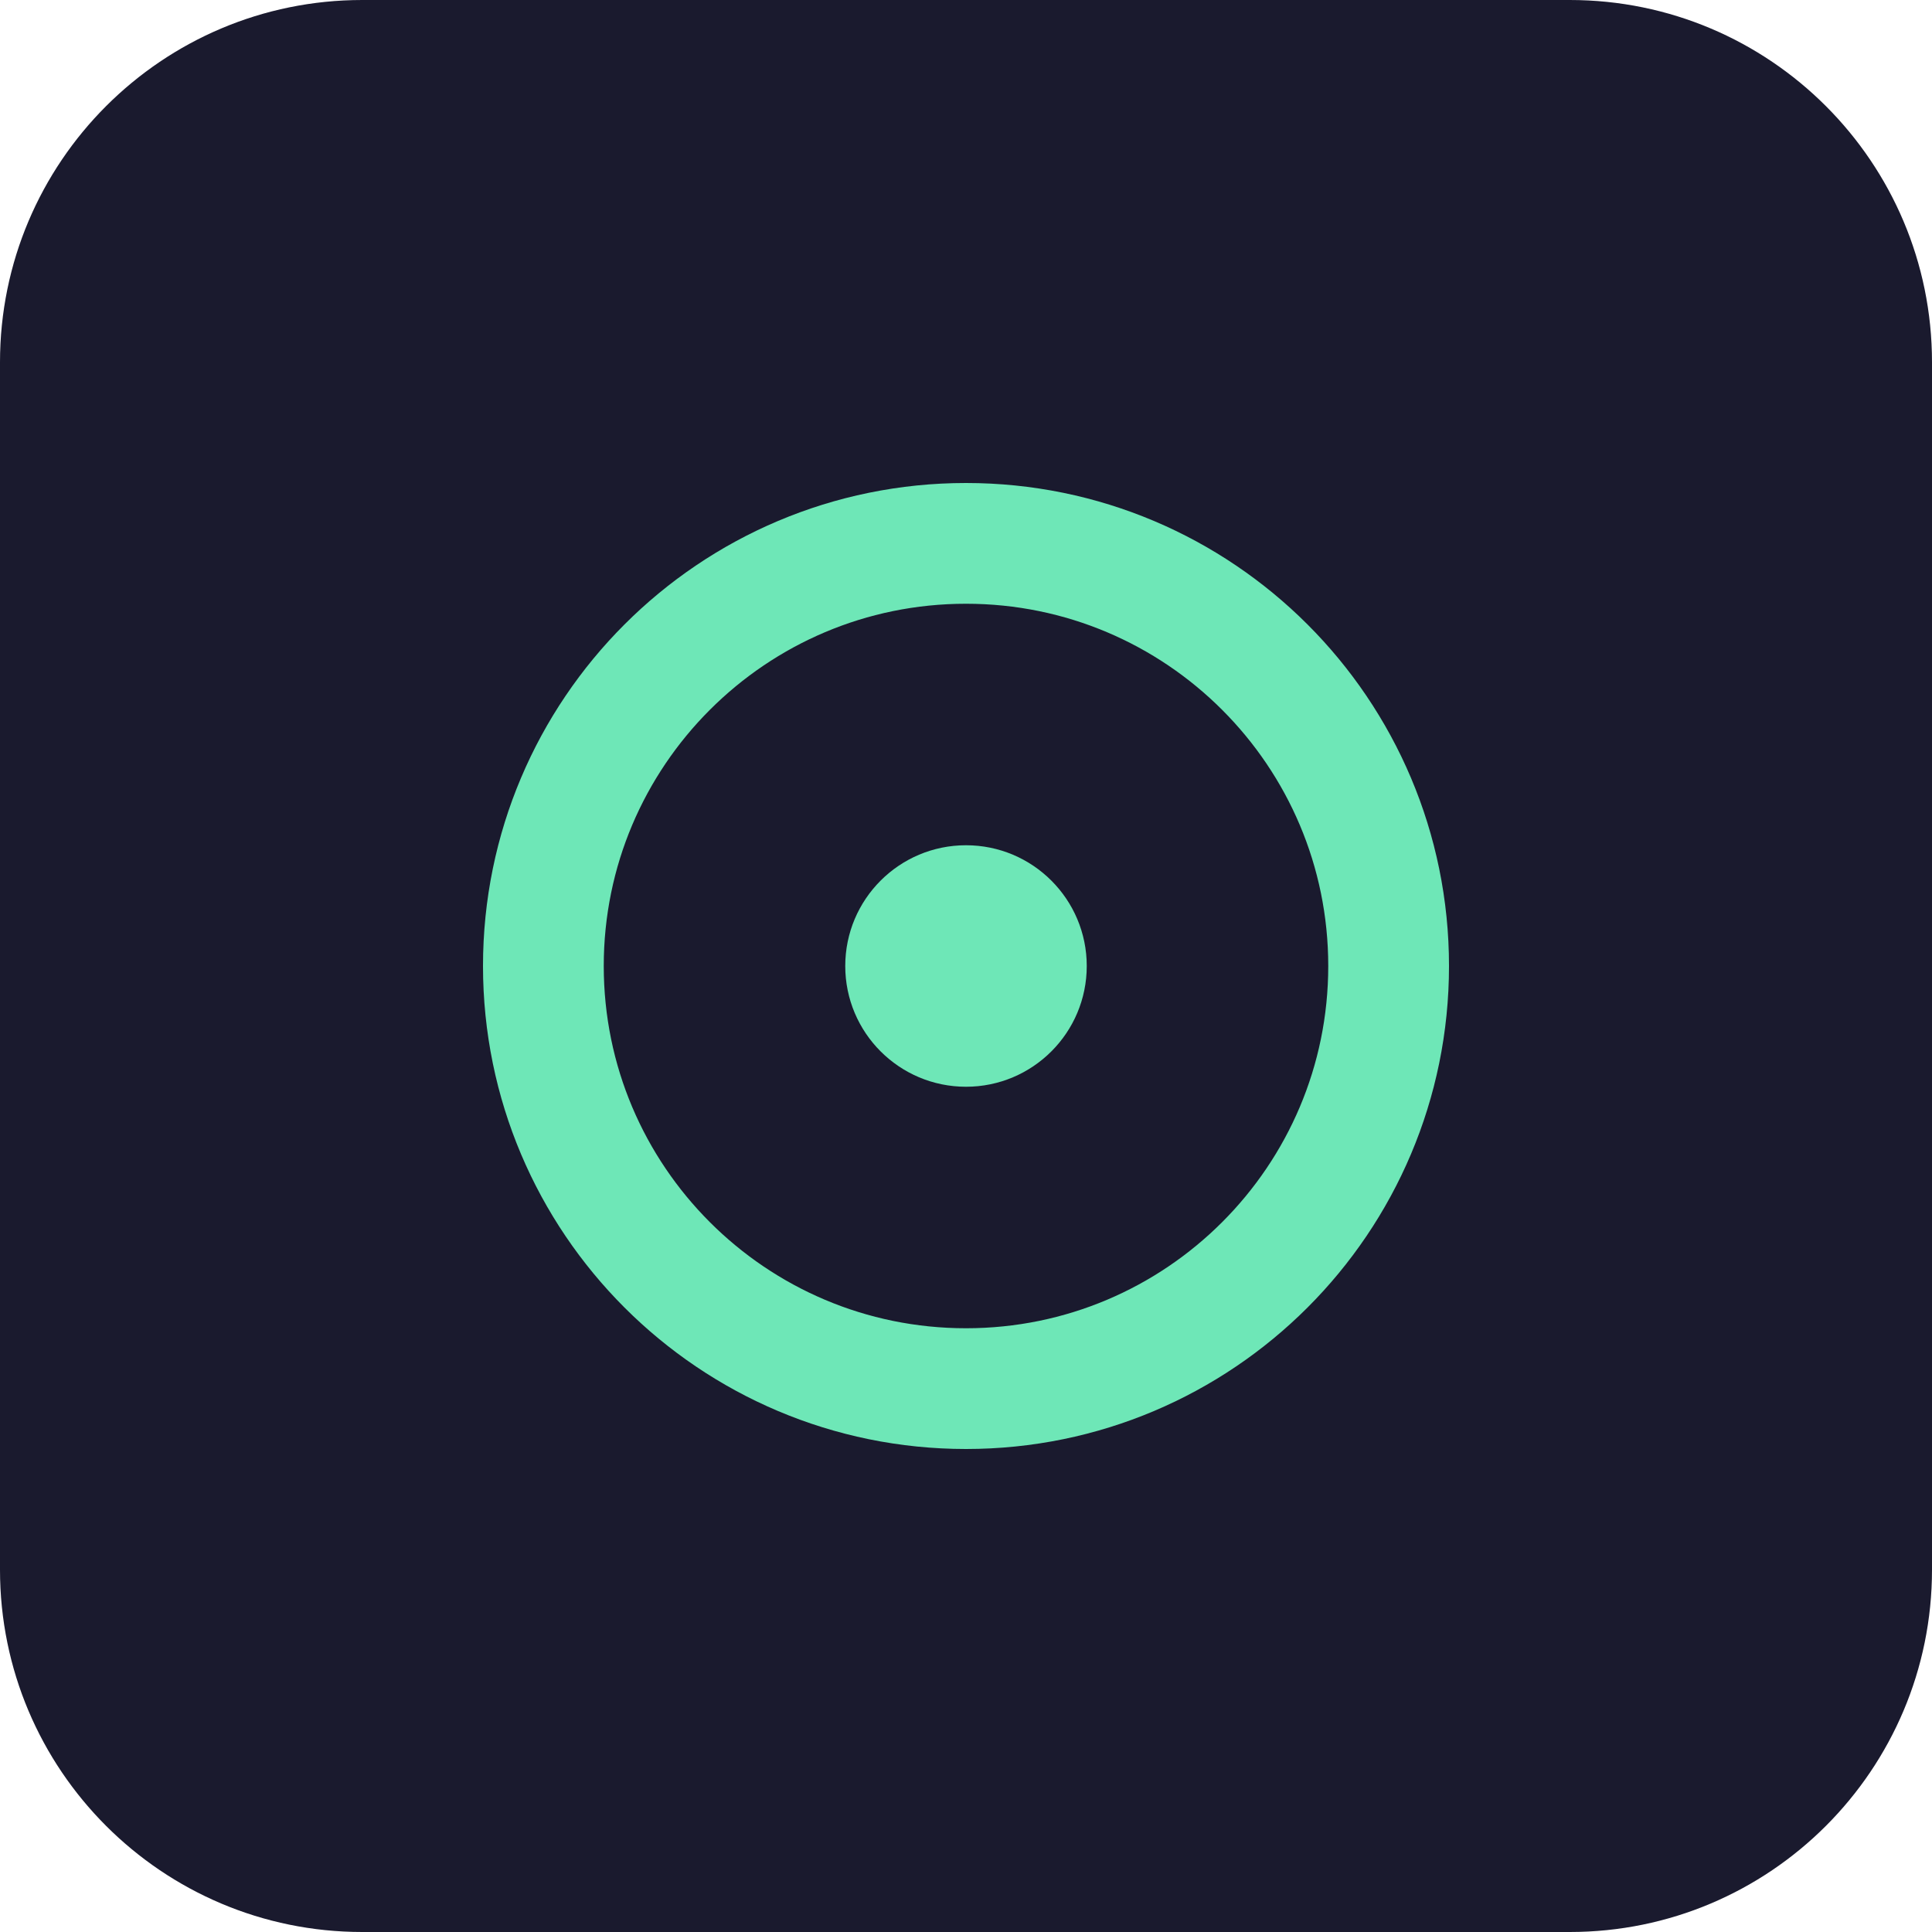
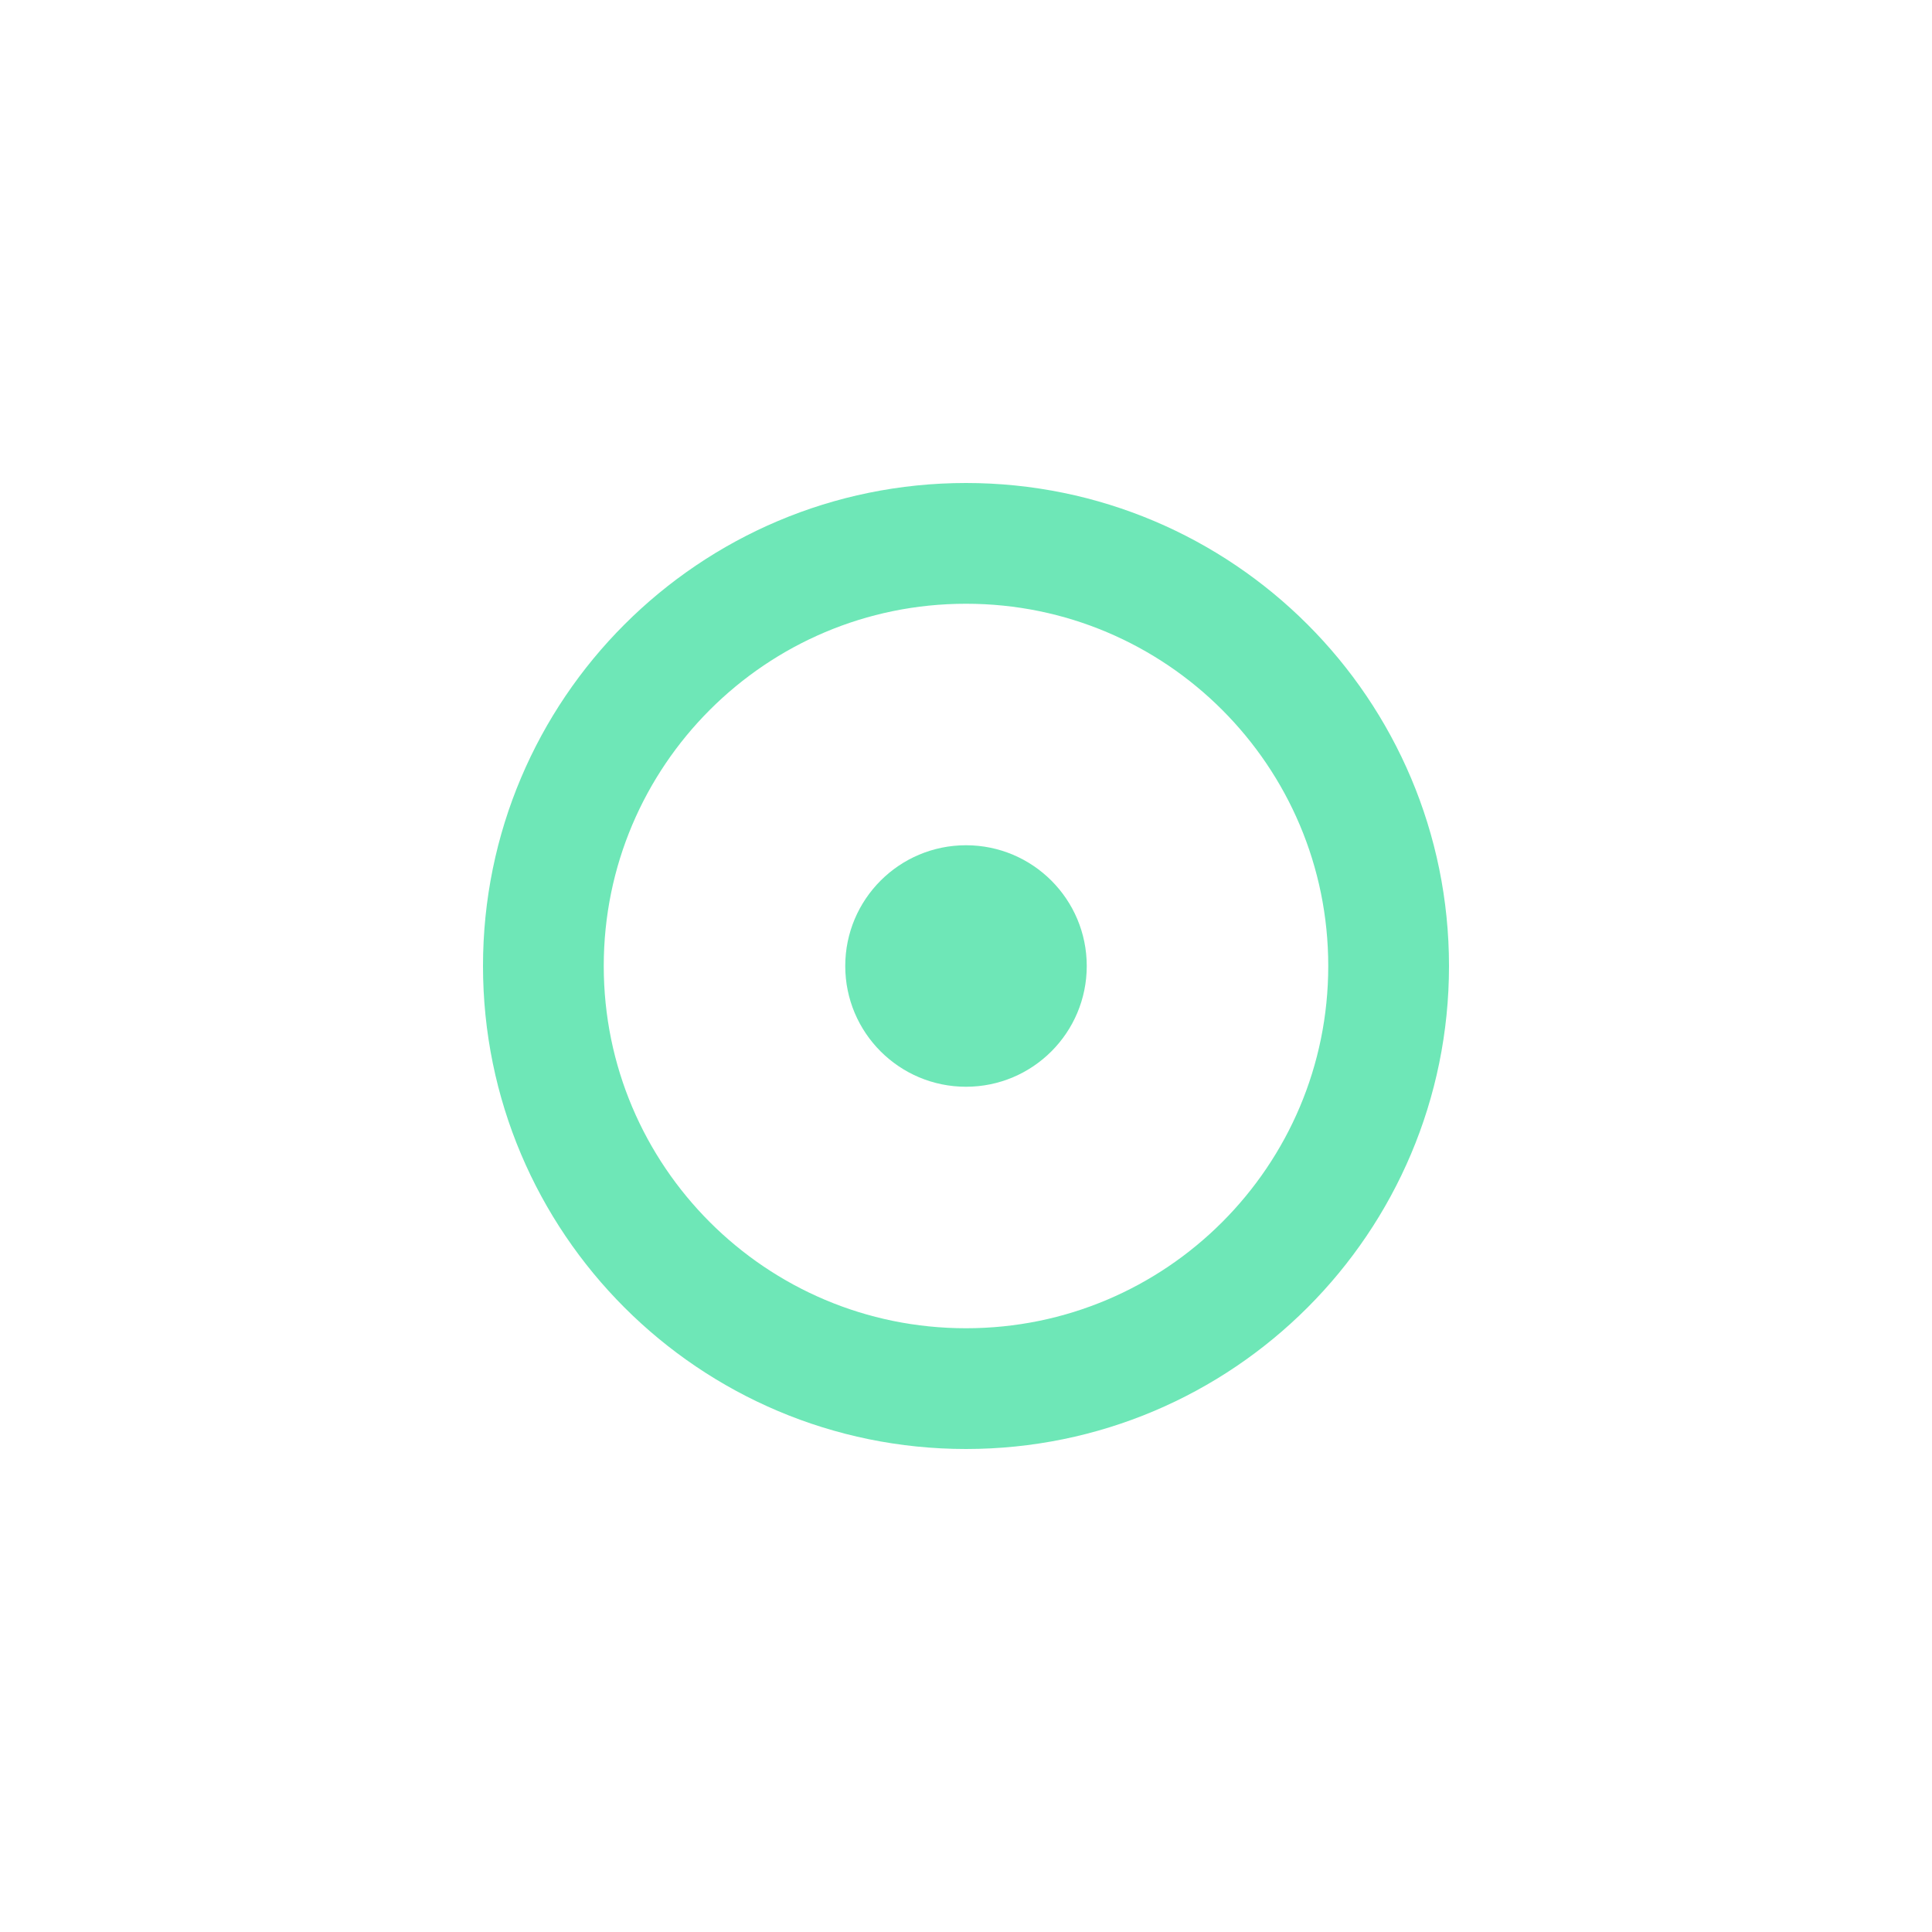
<svg xmlns="http://www.w3.org/2000/svg" viewBox="0 0 64 64" fill="none">
-   <rect width="64" height="64" rx="12" fill="#1a1a2e" />
  <circle cx="32" cy="32" r="14" stroke="#6ee7b7" stroke-width="4" fill="none" />
  <circle cx="32" cy="32" r="4" fill="#6ee7b7" />
</svg>
